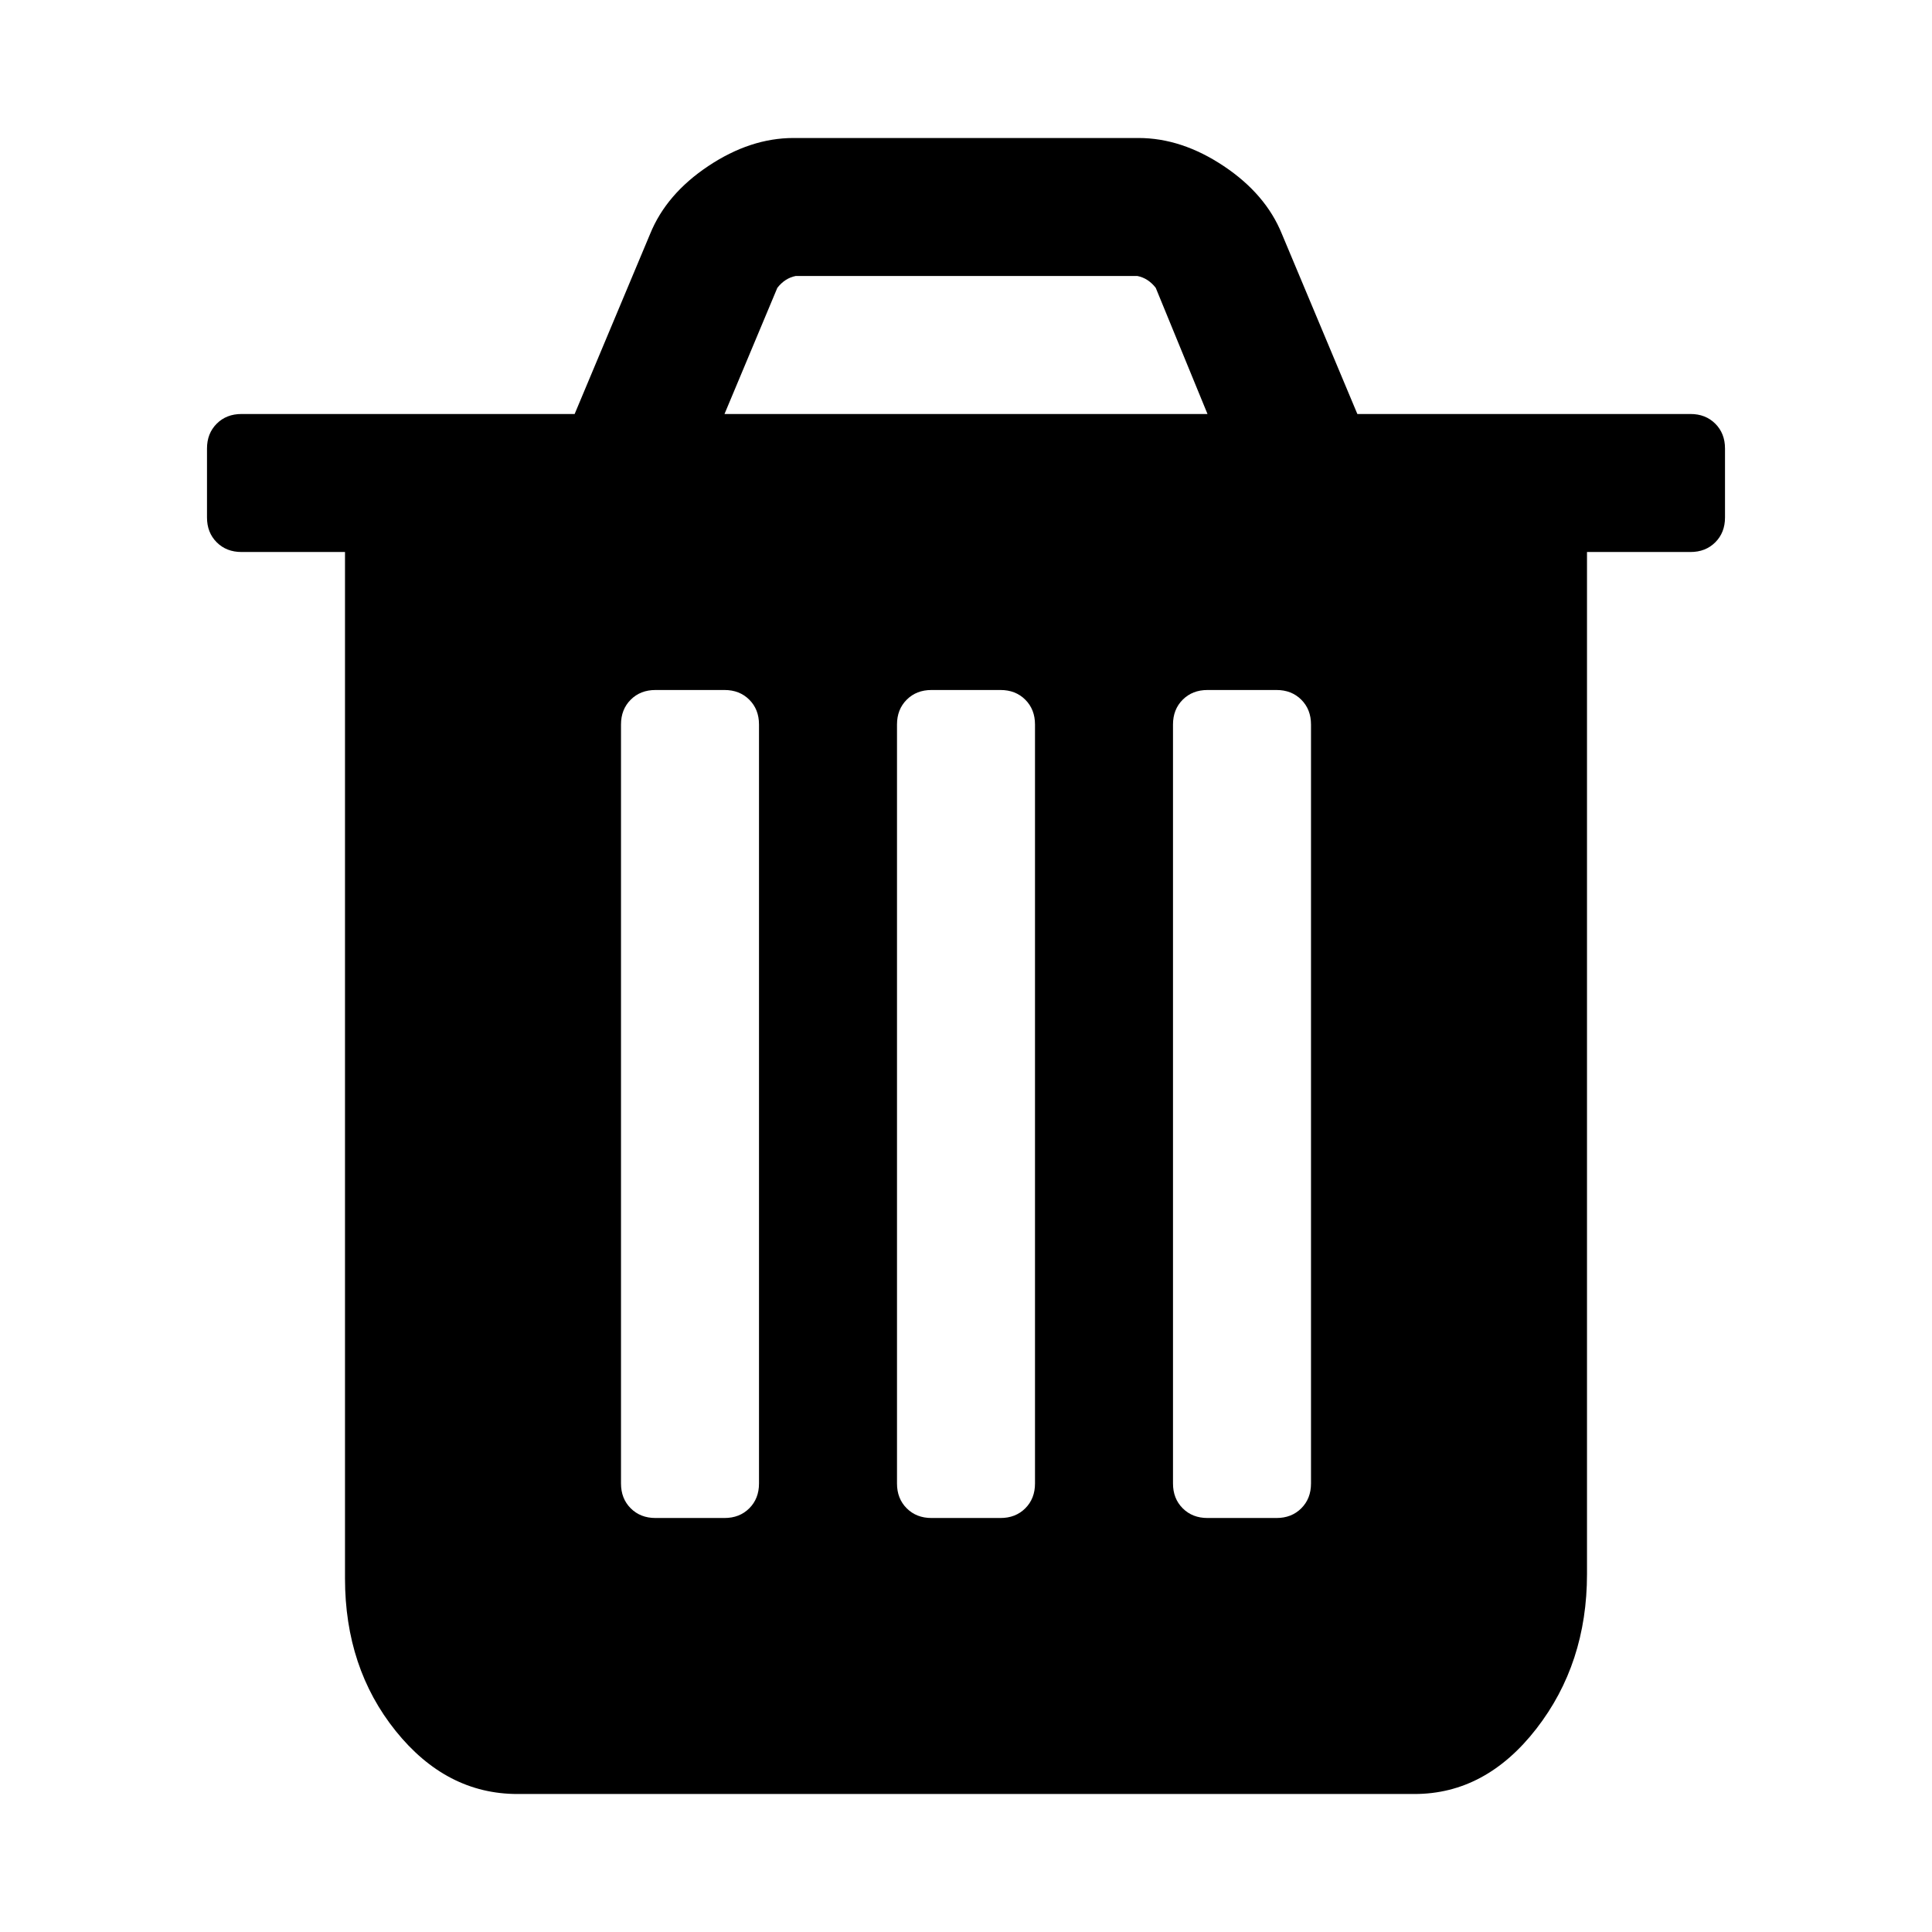
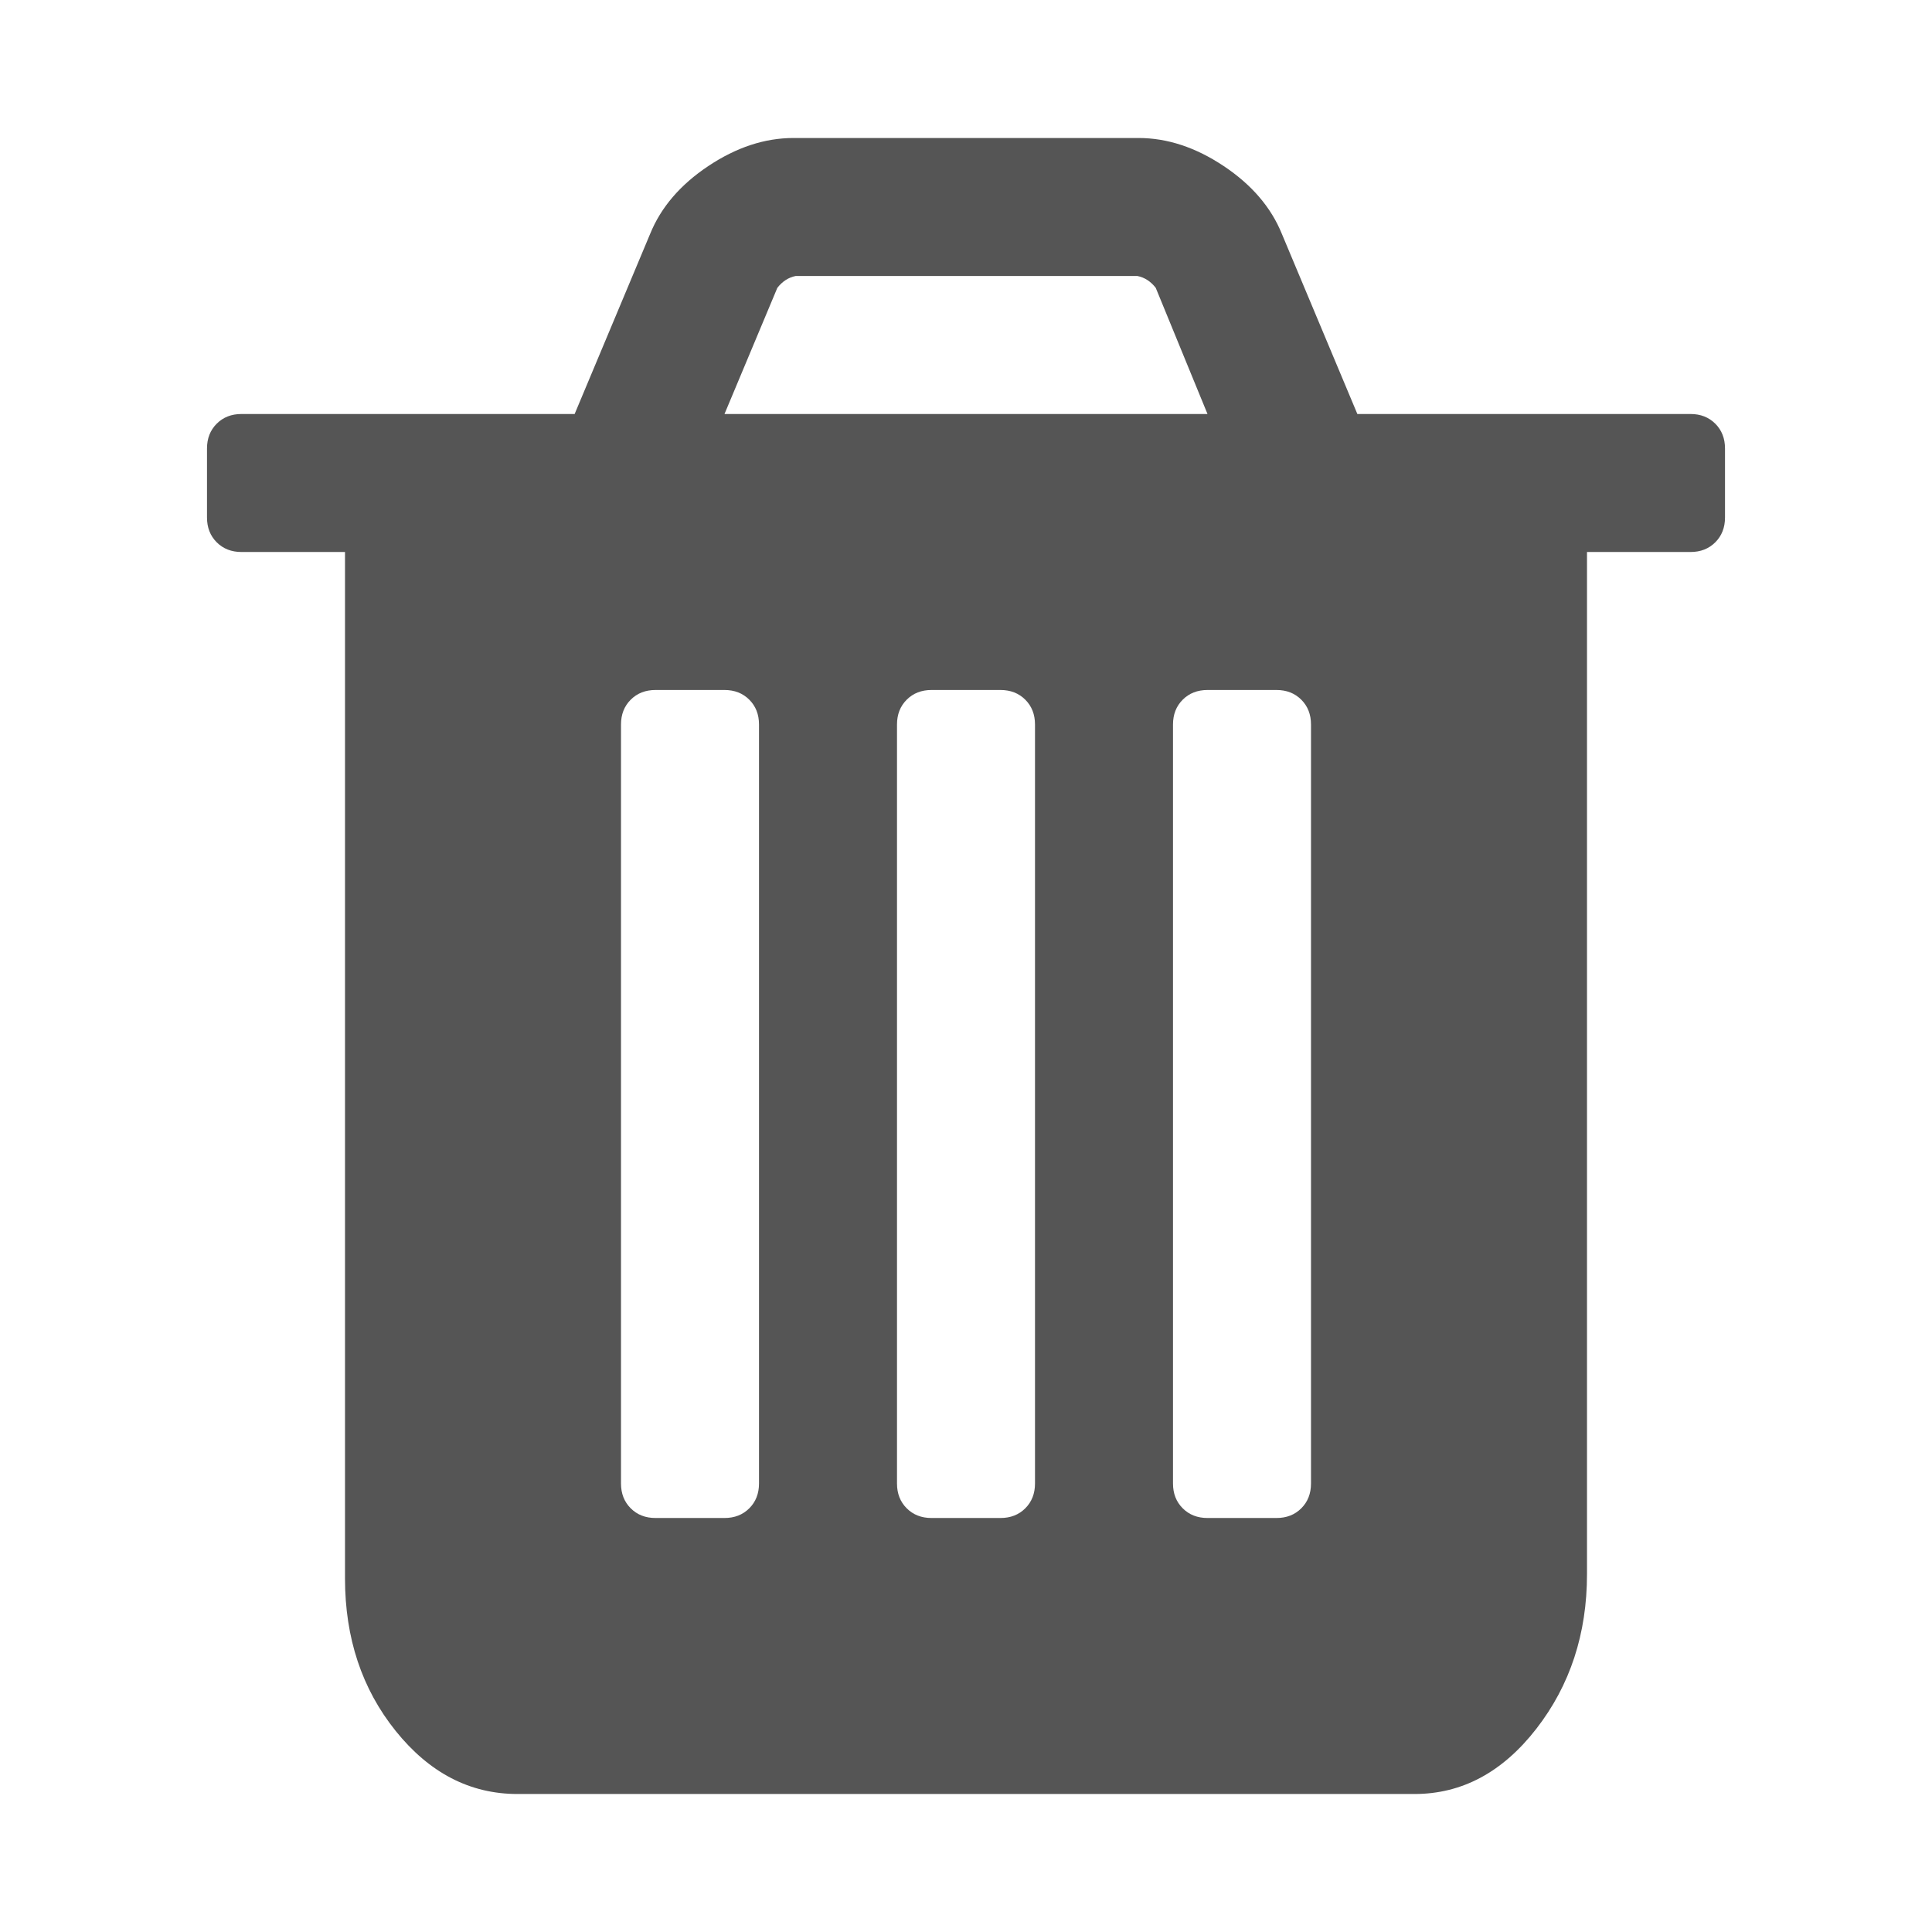
<svg xmlns="http://www.w3.org/2000/svg" width="1792" height="1792" viewBox="0 0 1792 1792">
-   <path d="M704 1376v-704q0-14-9-23t-23-9h-64q-14 0-23 9t-9 23v704q0 14 9 23t23 9h64q14 0 23-9t9-23zm256 0v-704q0-14-9-23t-23-9h-64q-14 0-23 9t-9 23v704q0 14 9 23t23 9h64q14 0 23-9t9-23zm256 0v-704q0-14-9-23t-23-9h-64q-14 0-23 9t-9 23v704q0 14 9 23t23 9h64q14 0 23-9t9-23zm-544-992h448l-48-117q-7-9-17-11h-317q-10 2-17 11zm928 32v64q0 14-9 23t-23 9h-96v948q0 83-47 143.5t-113 60.5h-832q-66 0-113-58.5t-47-141.5v-952h-96q-14 0-23-9t-9-23v-64q0-14 9-23t23-9h309l70-167q15-37 54-63t79-26h320q40 0 79 26t54 63l70 167h309q14 0 23 9t9 23z" />
+   <path d="M704 1376v-704q0-14-9-23t-23-9h-64q-14 0-23 9t-9 23v704q0 14 9 23t23 9h64q14 0 23-9t9-23zm256 0v-704q0-14-9-23t-23-9h-64q-14 0-23 9t-9 23v704q0 14 9 23t23 9h64q14 0 23-9t9-23zm256 0v-704q0-14-9-23t-23-9h-64q-14 0-23 9t-9 23v704q0 14 9 23t23 9h64q14 0 23-9t9-23zm-544-992h448l-48-117q-7-9-17-11h-317q-10 2-17 11zm928 32v64q0 14-9 23t-23 9h-96v948q0 83-47 143.5t-113 60.5h-832q-66 0-113-58.5t-47-141.5v-952h-96q-14 0-23-9t-9-23v-64q0-14 9-23t23-9h309l70-167q15-37 54-63t79-26h320q40 0 79 26t54 63l70 167h309q14 0 23 9t9 23z" fill="#555" />
</svg>
